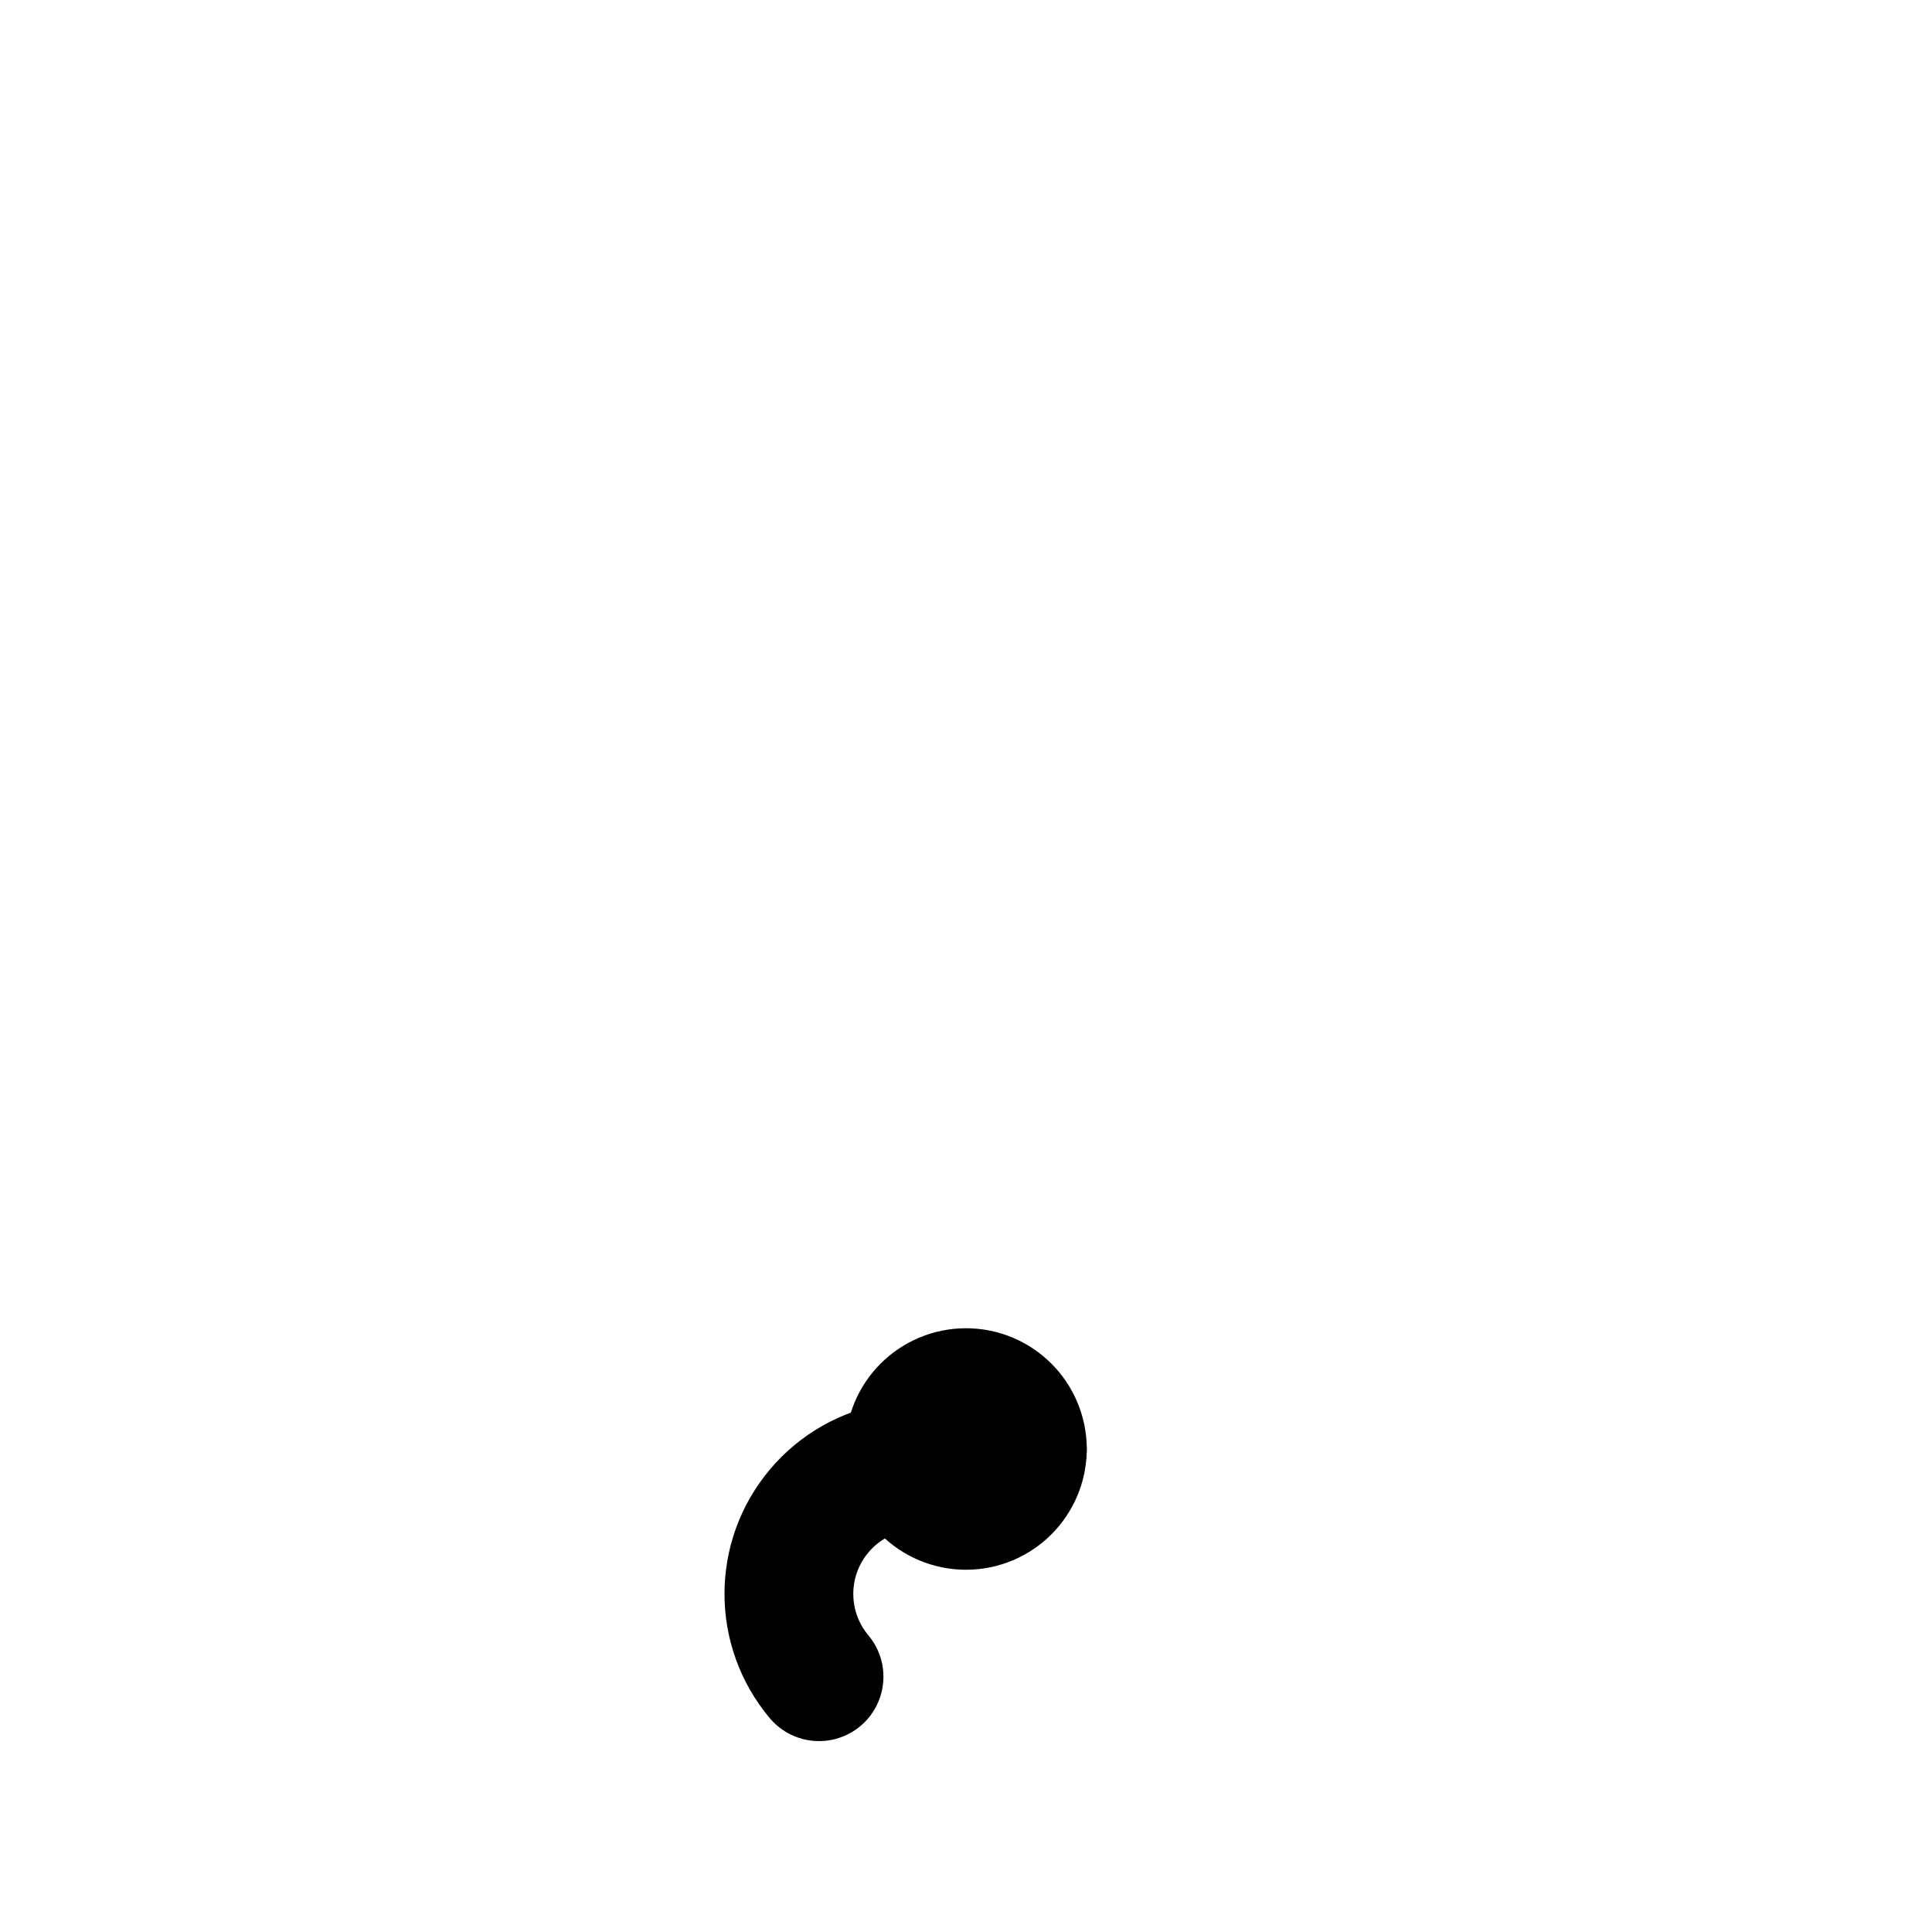
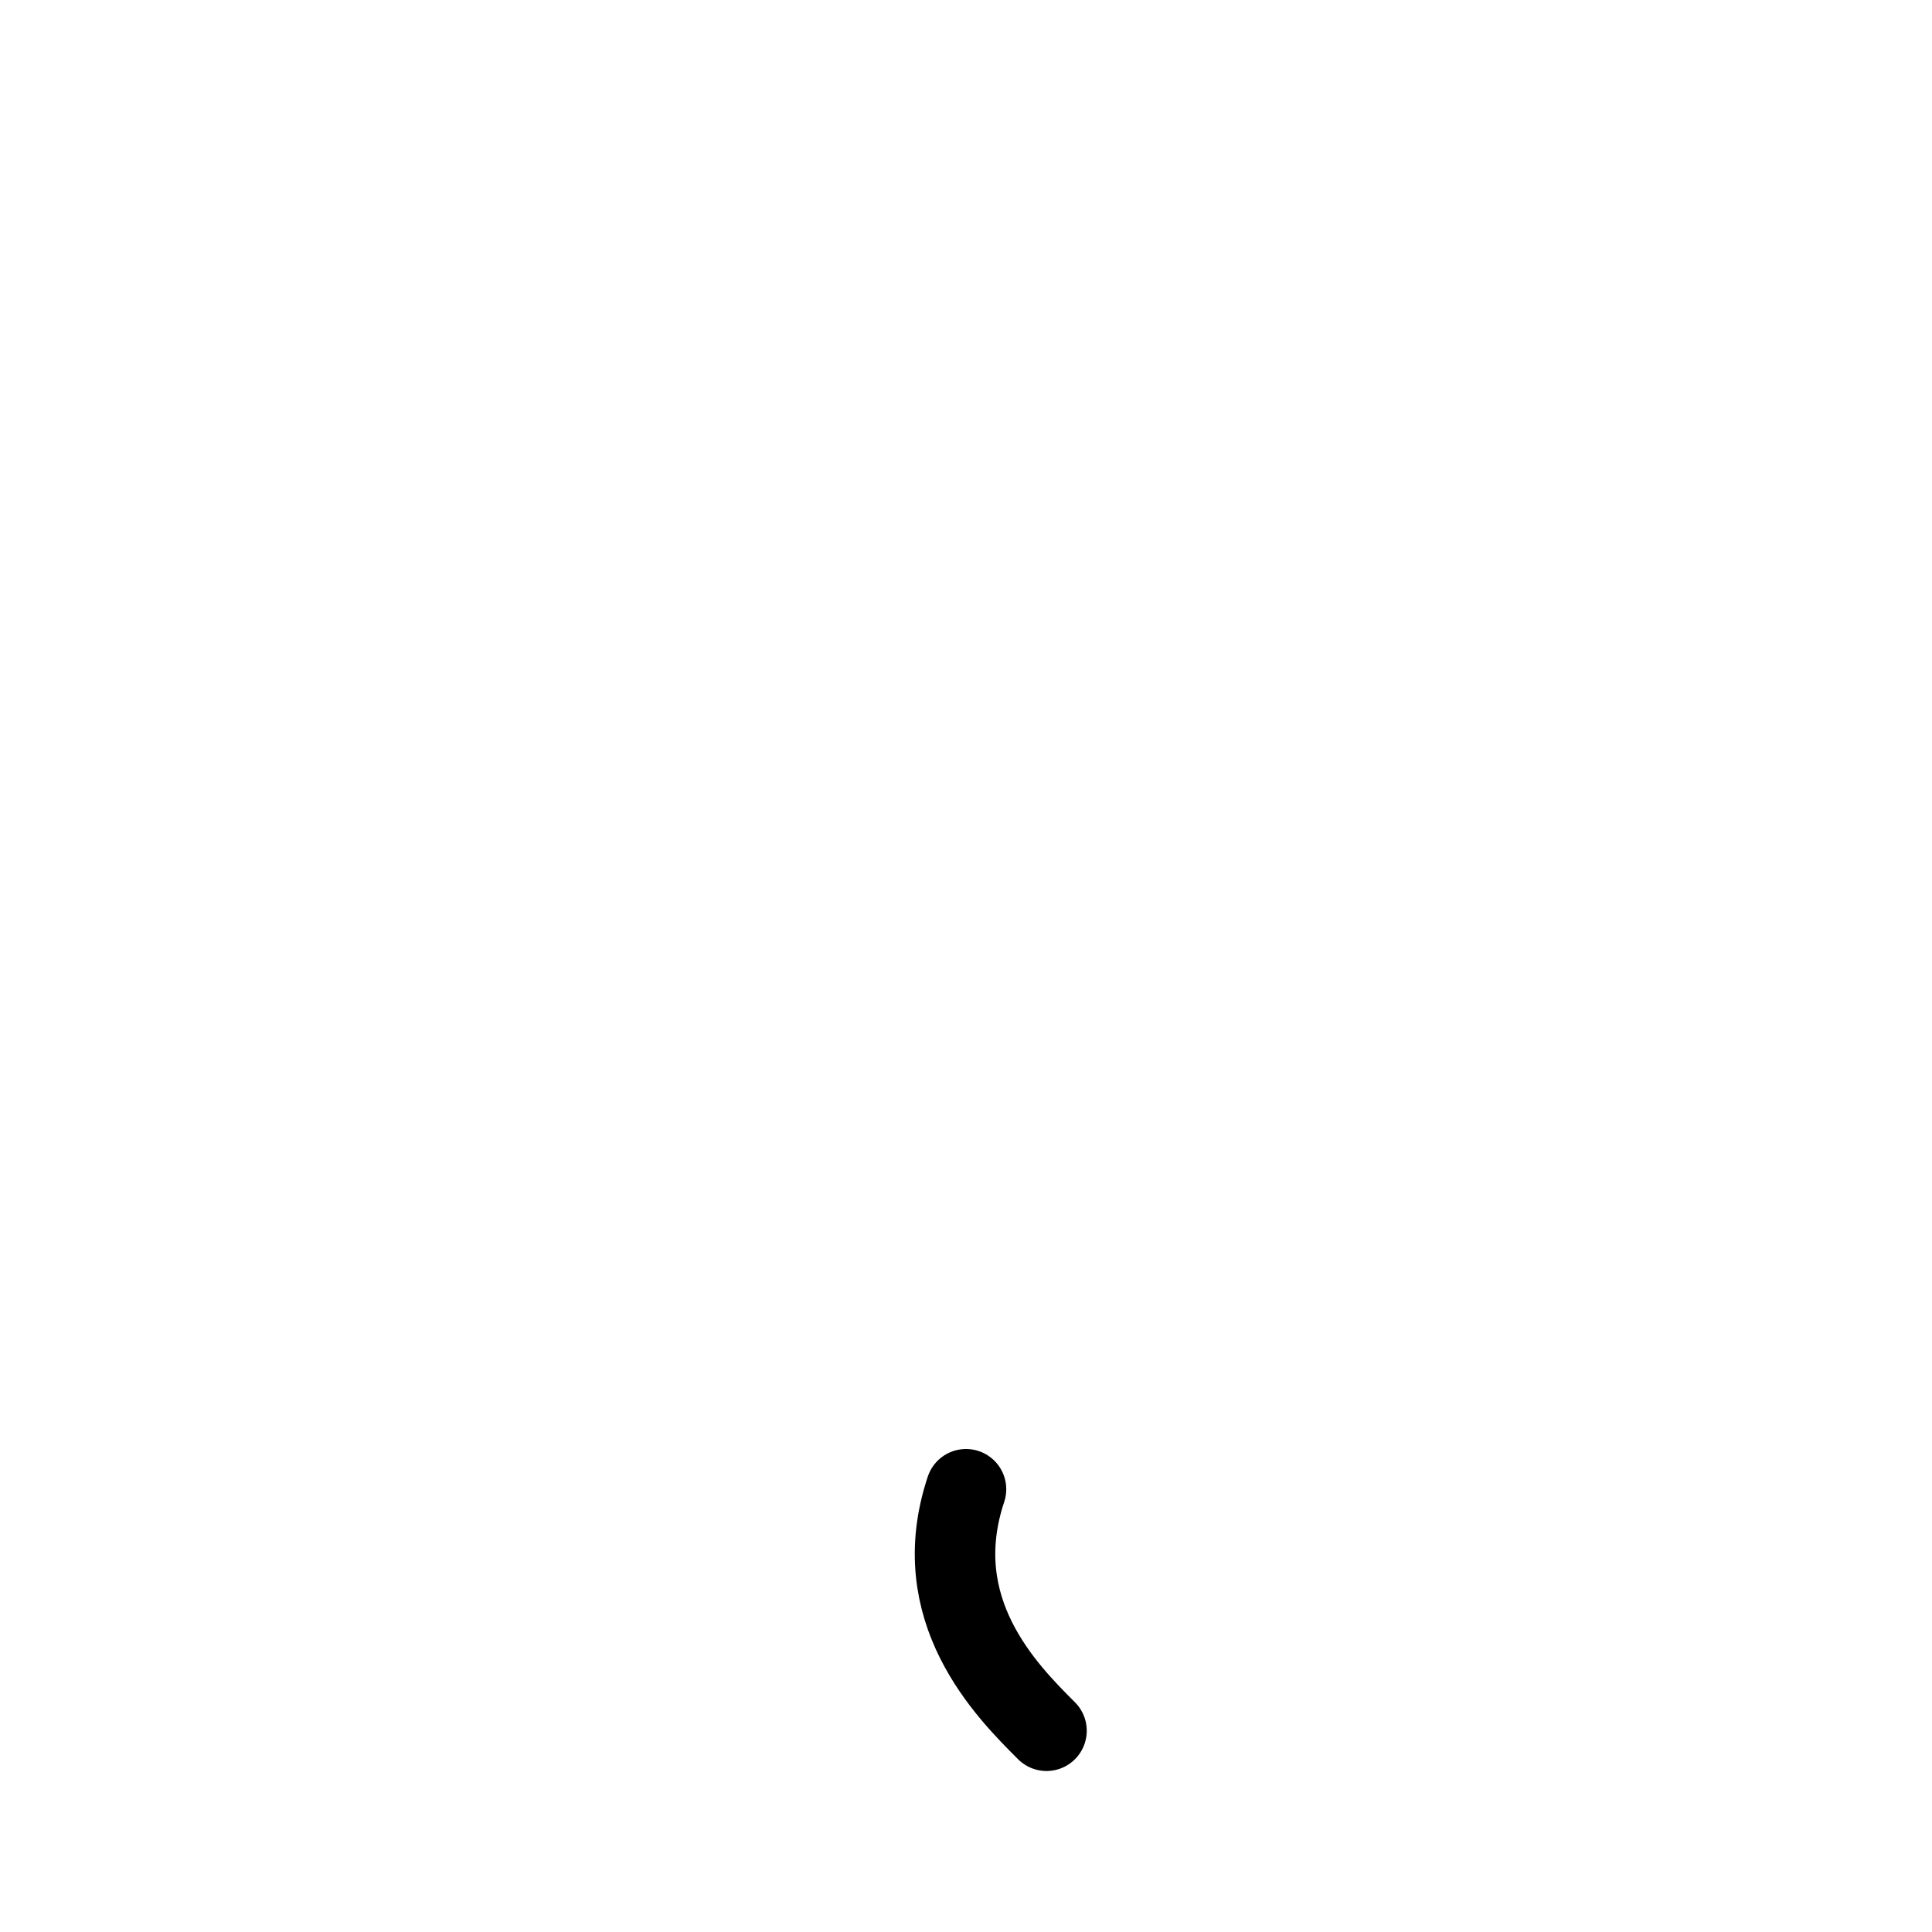
- <svg xmlns="http://www.w3.org/2000/svg" width="240" height="240" viewBox="0 0 240 240">
-   <g fill="none" stroke="#000" stroke-width="16" stroke-linecap="round" stroke-linejoin="round">
-     <path d="M 127.000 180.000 A 7.000 7.000 0 0 1 113.000 180.000" />
-     <path d="M 113.000 180.000 A 7.000 7.000 0 0 1 127.000 180.000" />
-     <path d="M 122.000 184.144 A 16.000 16.000 0 0 0 101.743 208.285" />
+ <svg xmlns="http://www.w3.org/2000/svg" viewBox="0 0 240 240" width="240" height="240">
+   <g fill="none" stroke="#000" stroke-width="10" stroke-linecap="round" stroke-linejoin="round">
+     <path d="M 125.00 180.00 A 5.00 5.00 0 1 1 125.00 180.00" />
+     <path d="M 120.00 185.00 C 115.00 200.00, 125.00 210.00, 130.00 215.00" />
  </g>
</svg>
